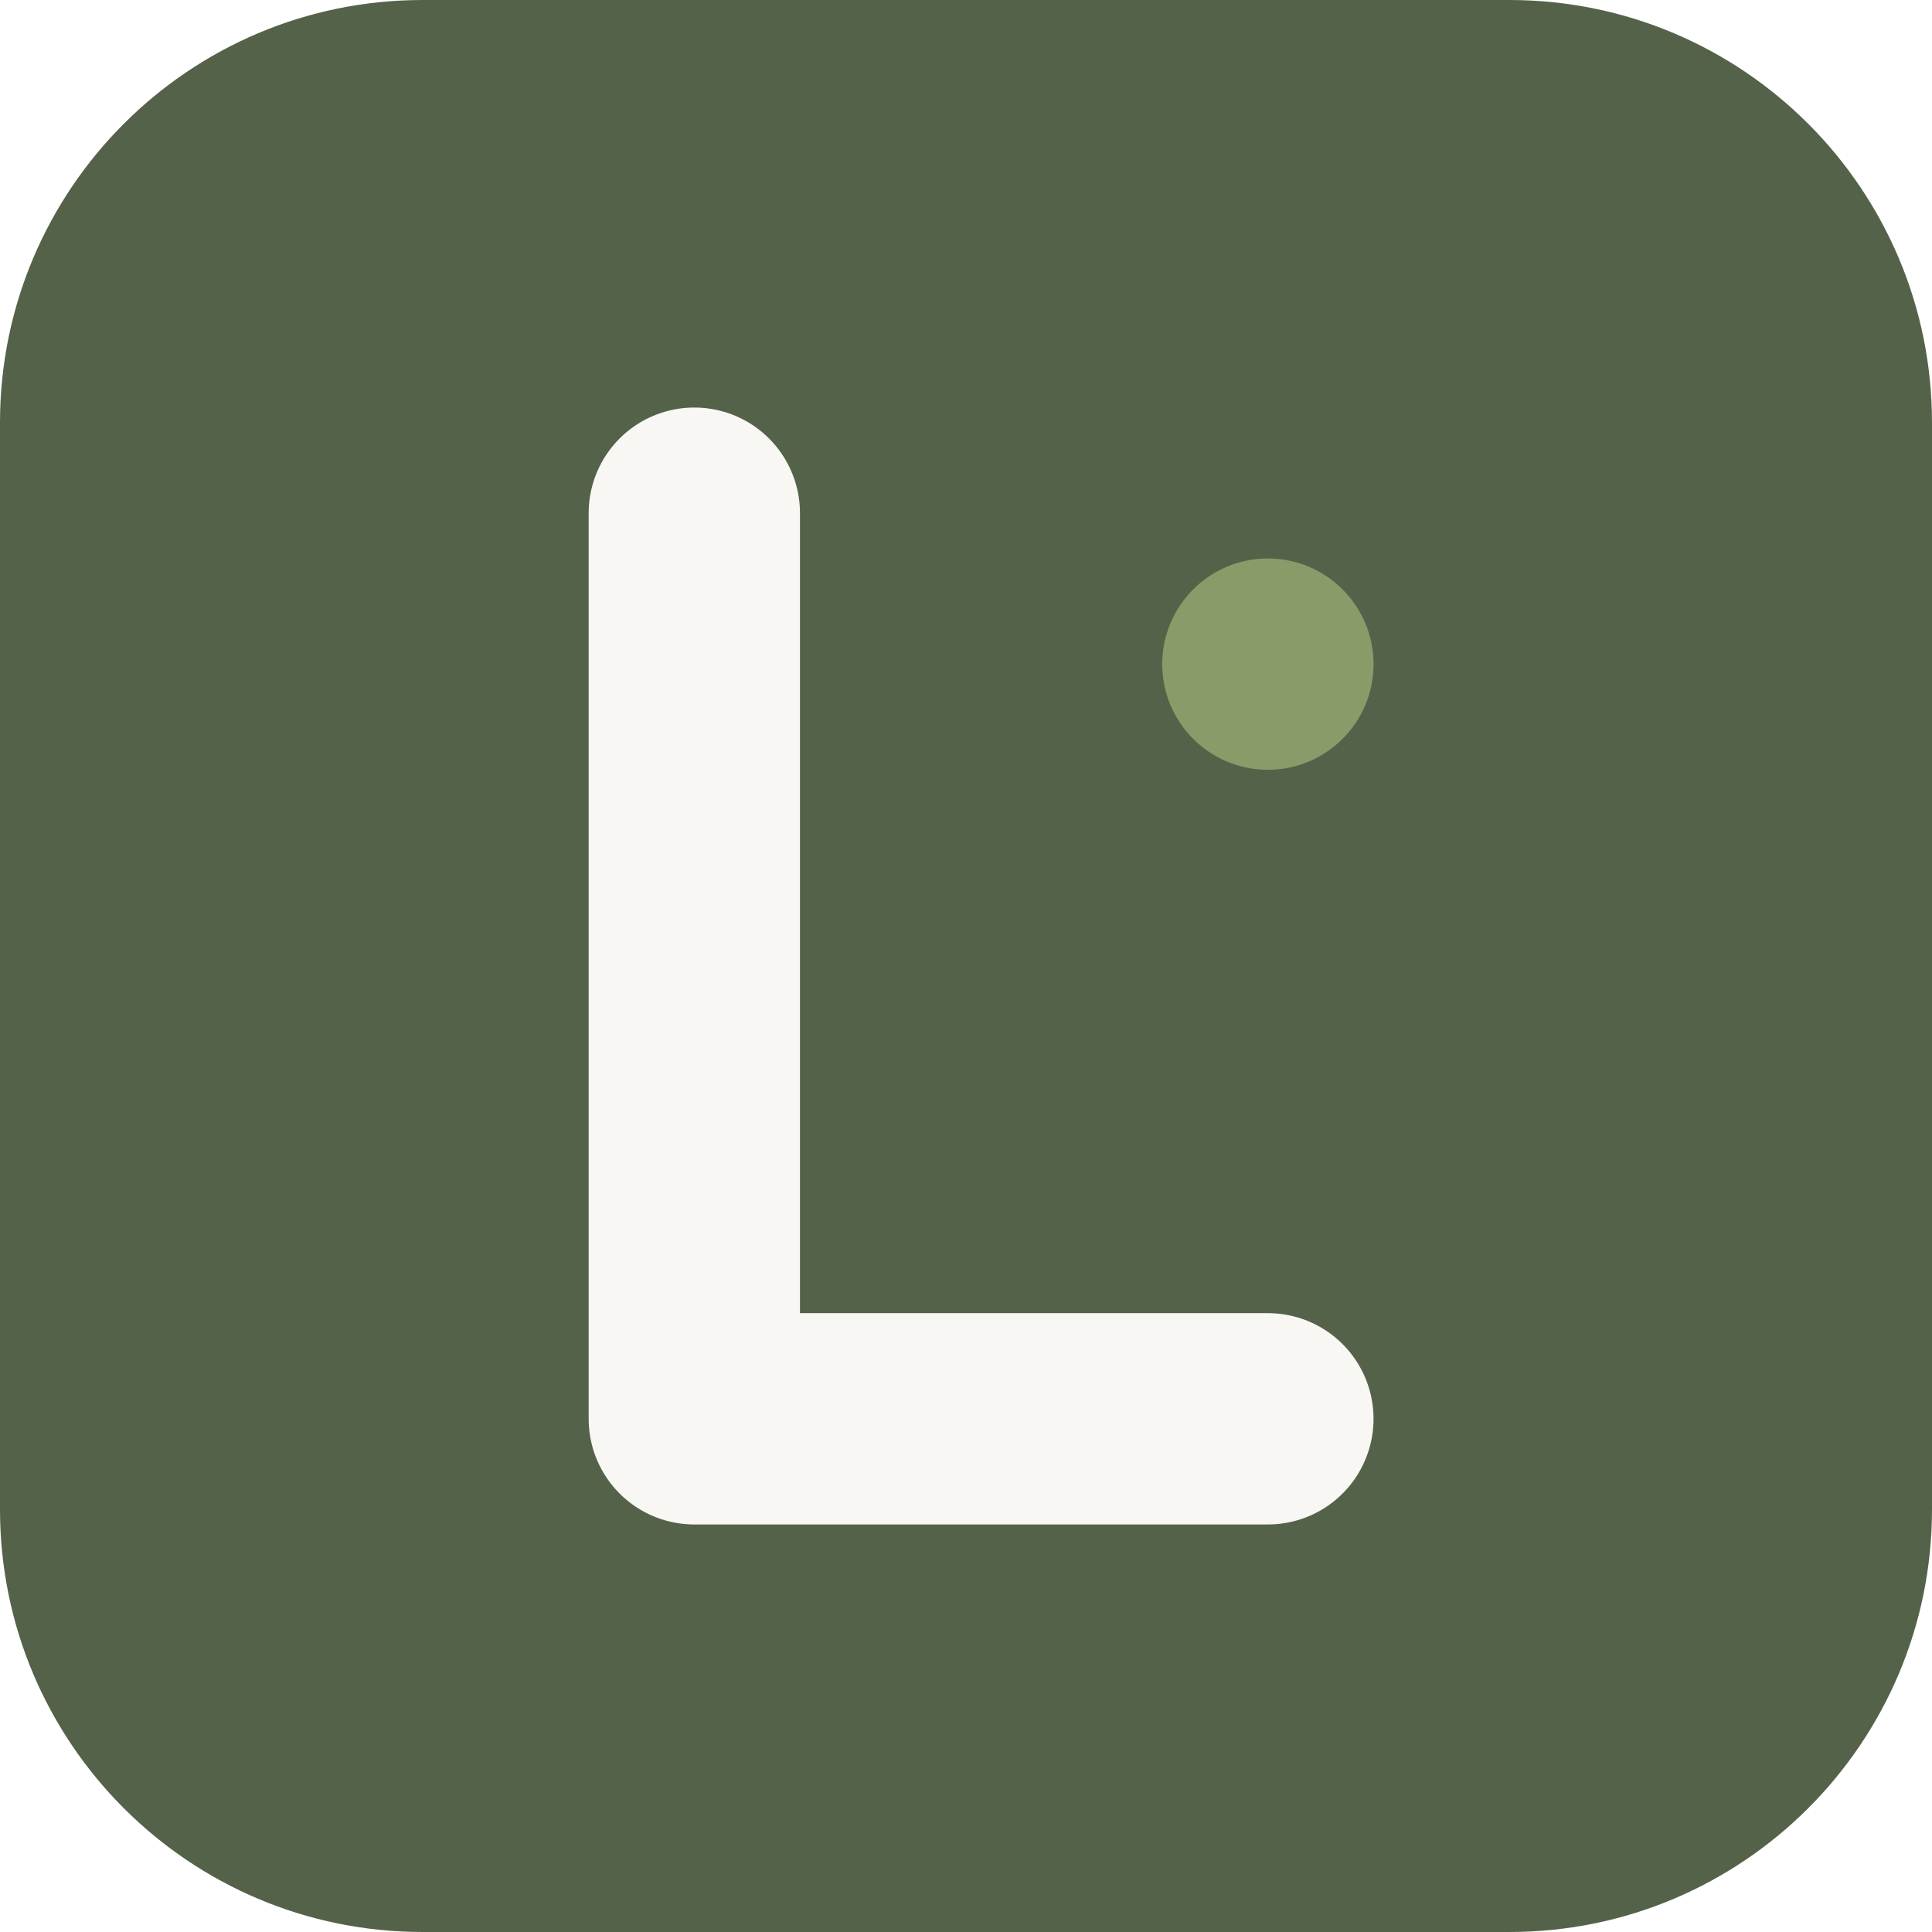
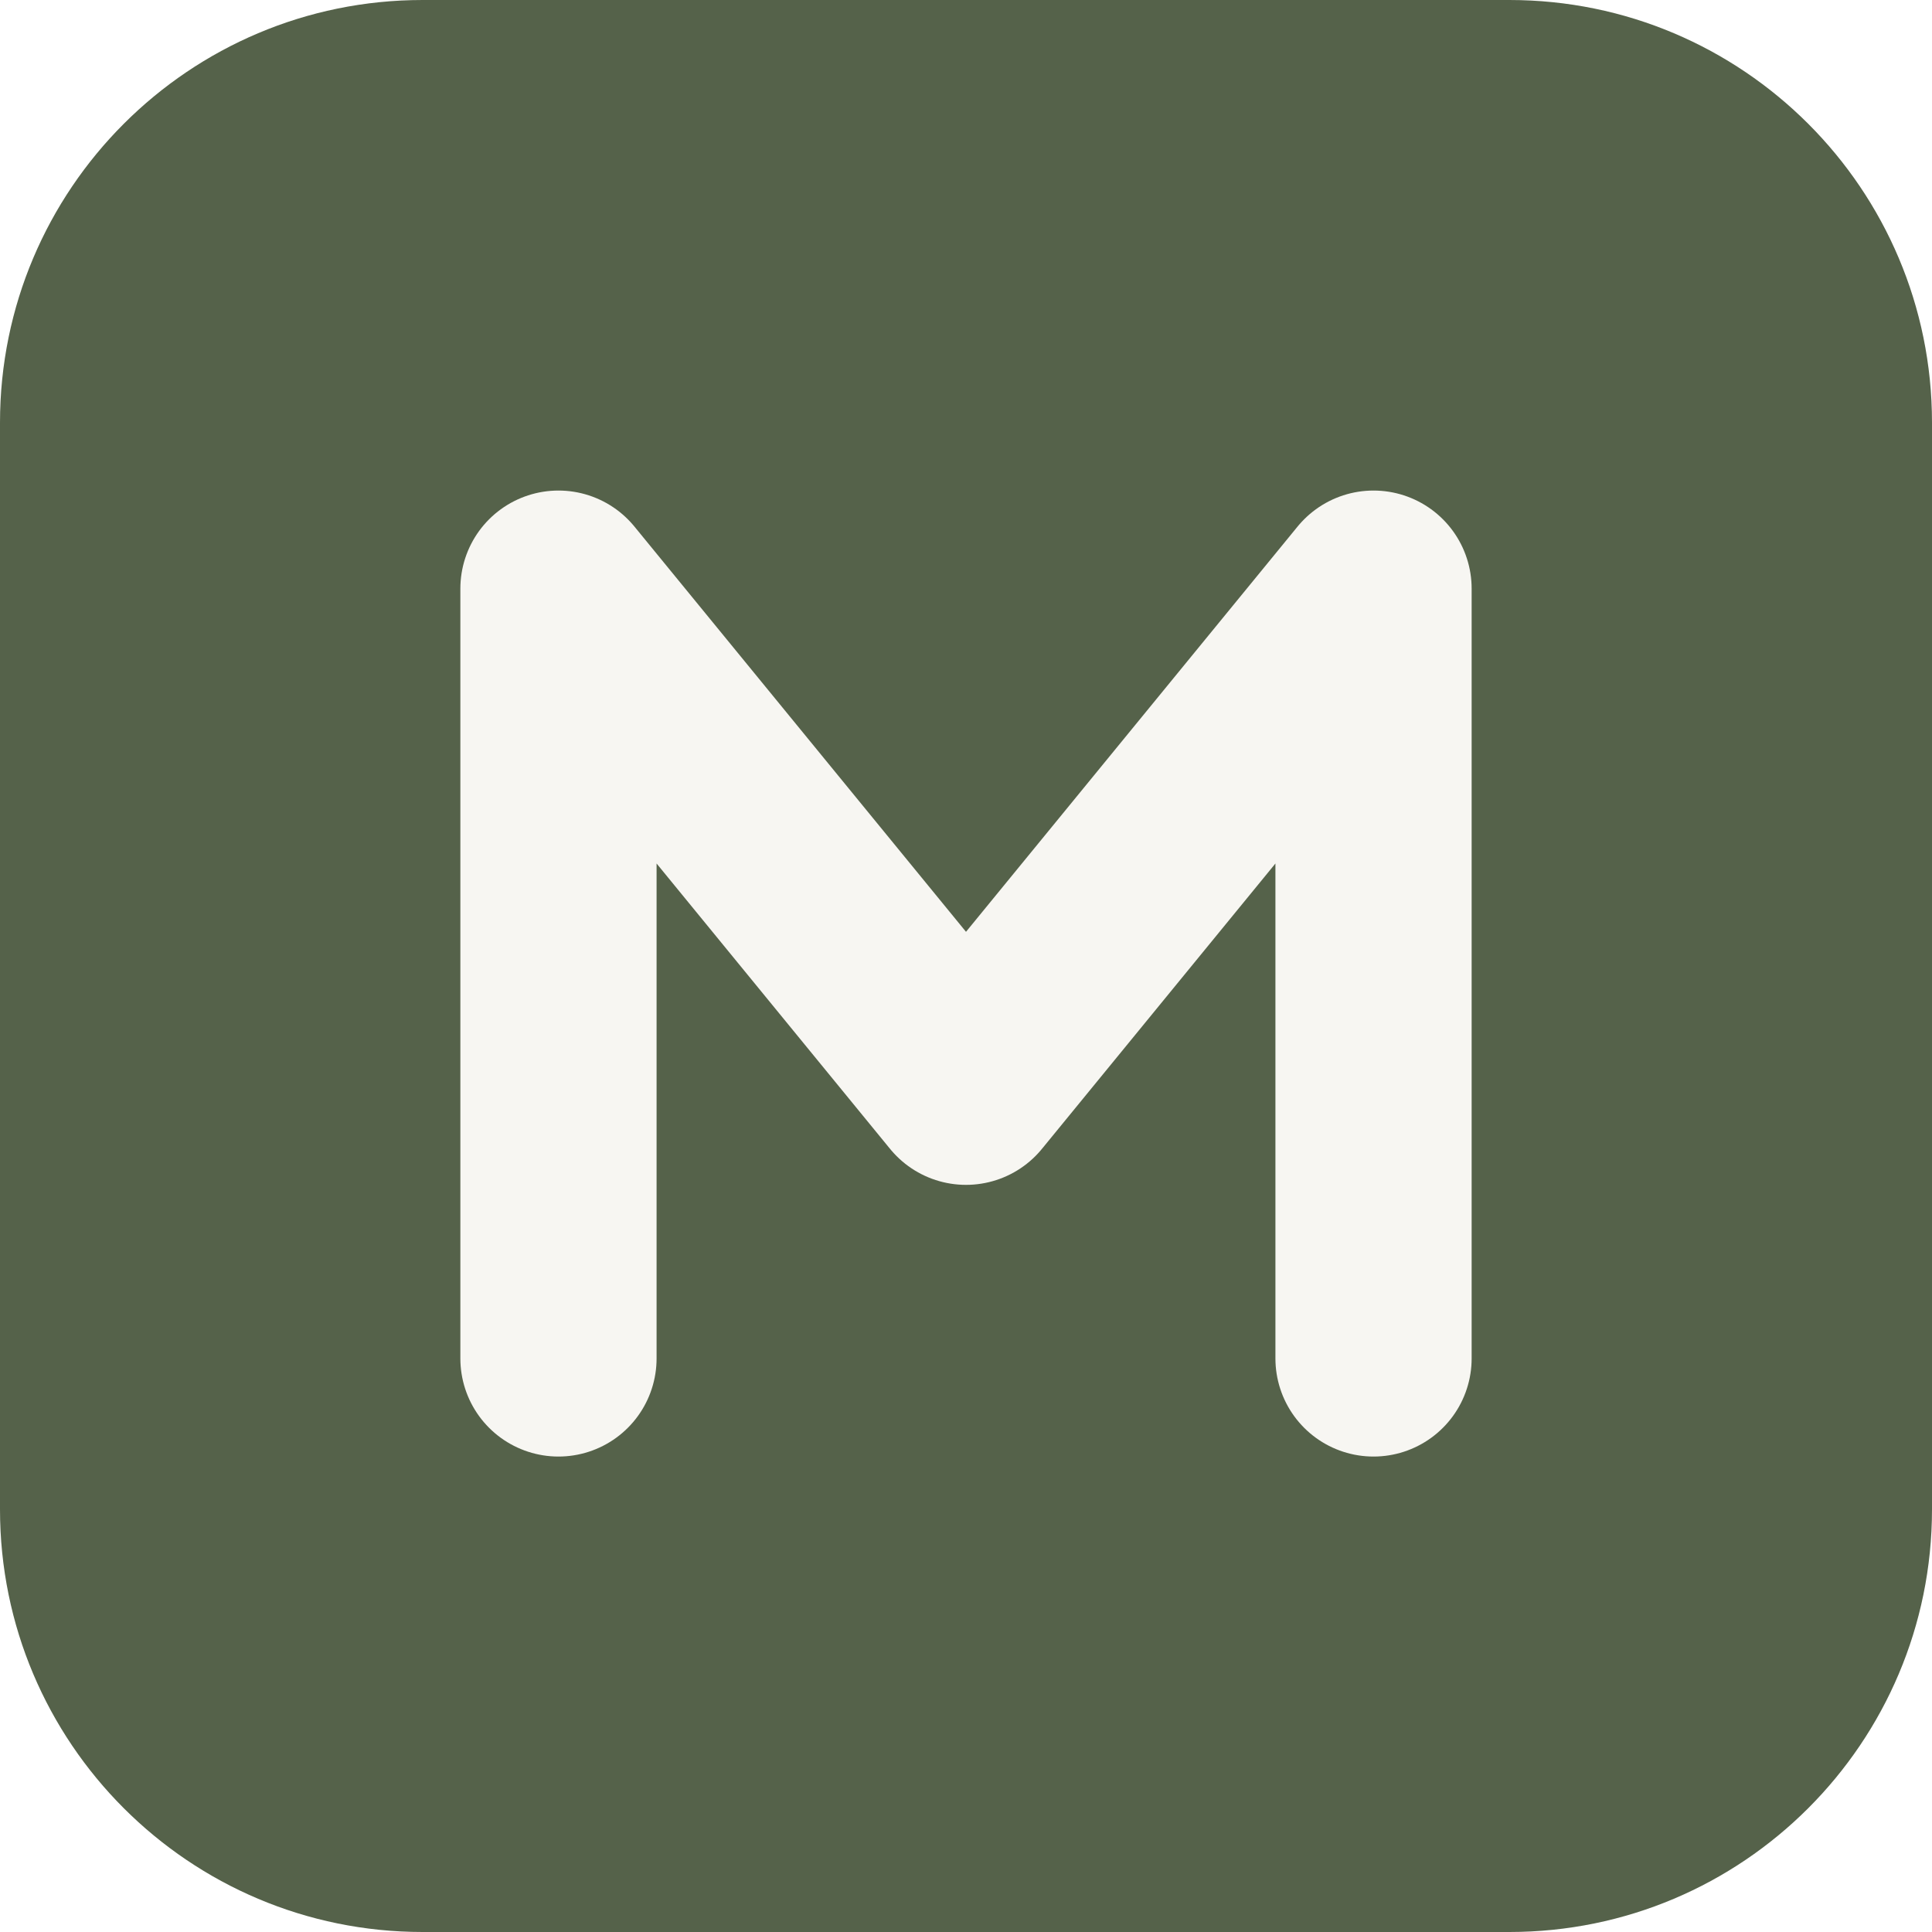
<svg xmlns="http://www.w3.org/2000/svg" viewBox="0 0 512 512">
  <rect width="512" height="512" rx="112" fill="#55624A" />
-   <path d="M184 136v240h152" fill="none" stroke="#F8F7F4" stroke-width="56" stroke-linecap="round" stroke-linejoin="round" />
-   <circle cx="336" cy="176" r="28" fill="#8A9B6A" />
+   <path d="M148 360V156l108 132 108-132v204" fill="none" stroke="#F7F6F2" stroke-width="52" stroke-linecap="round" stroke-linejoin="round" />
</svg>
